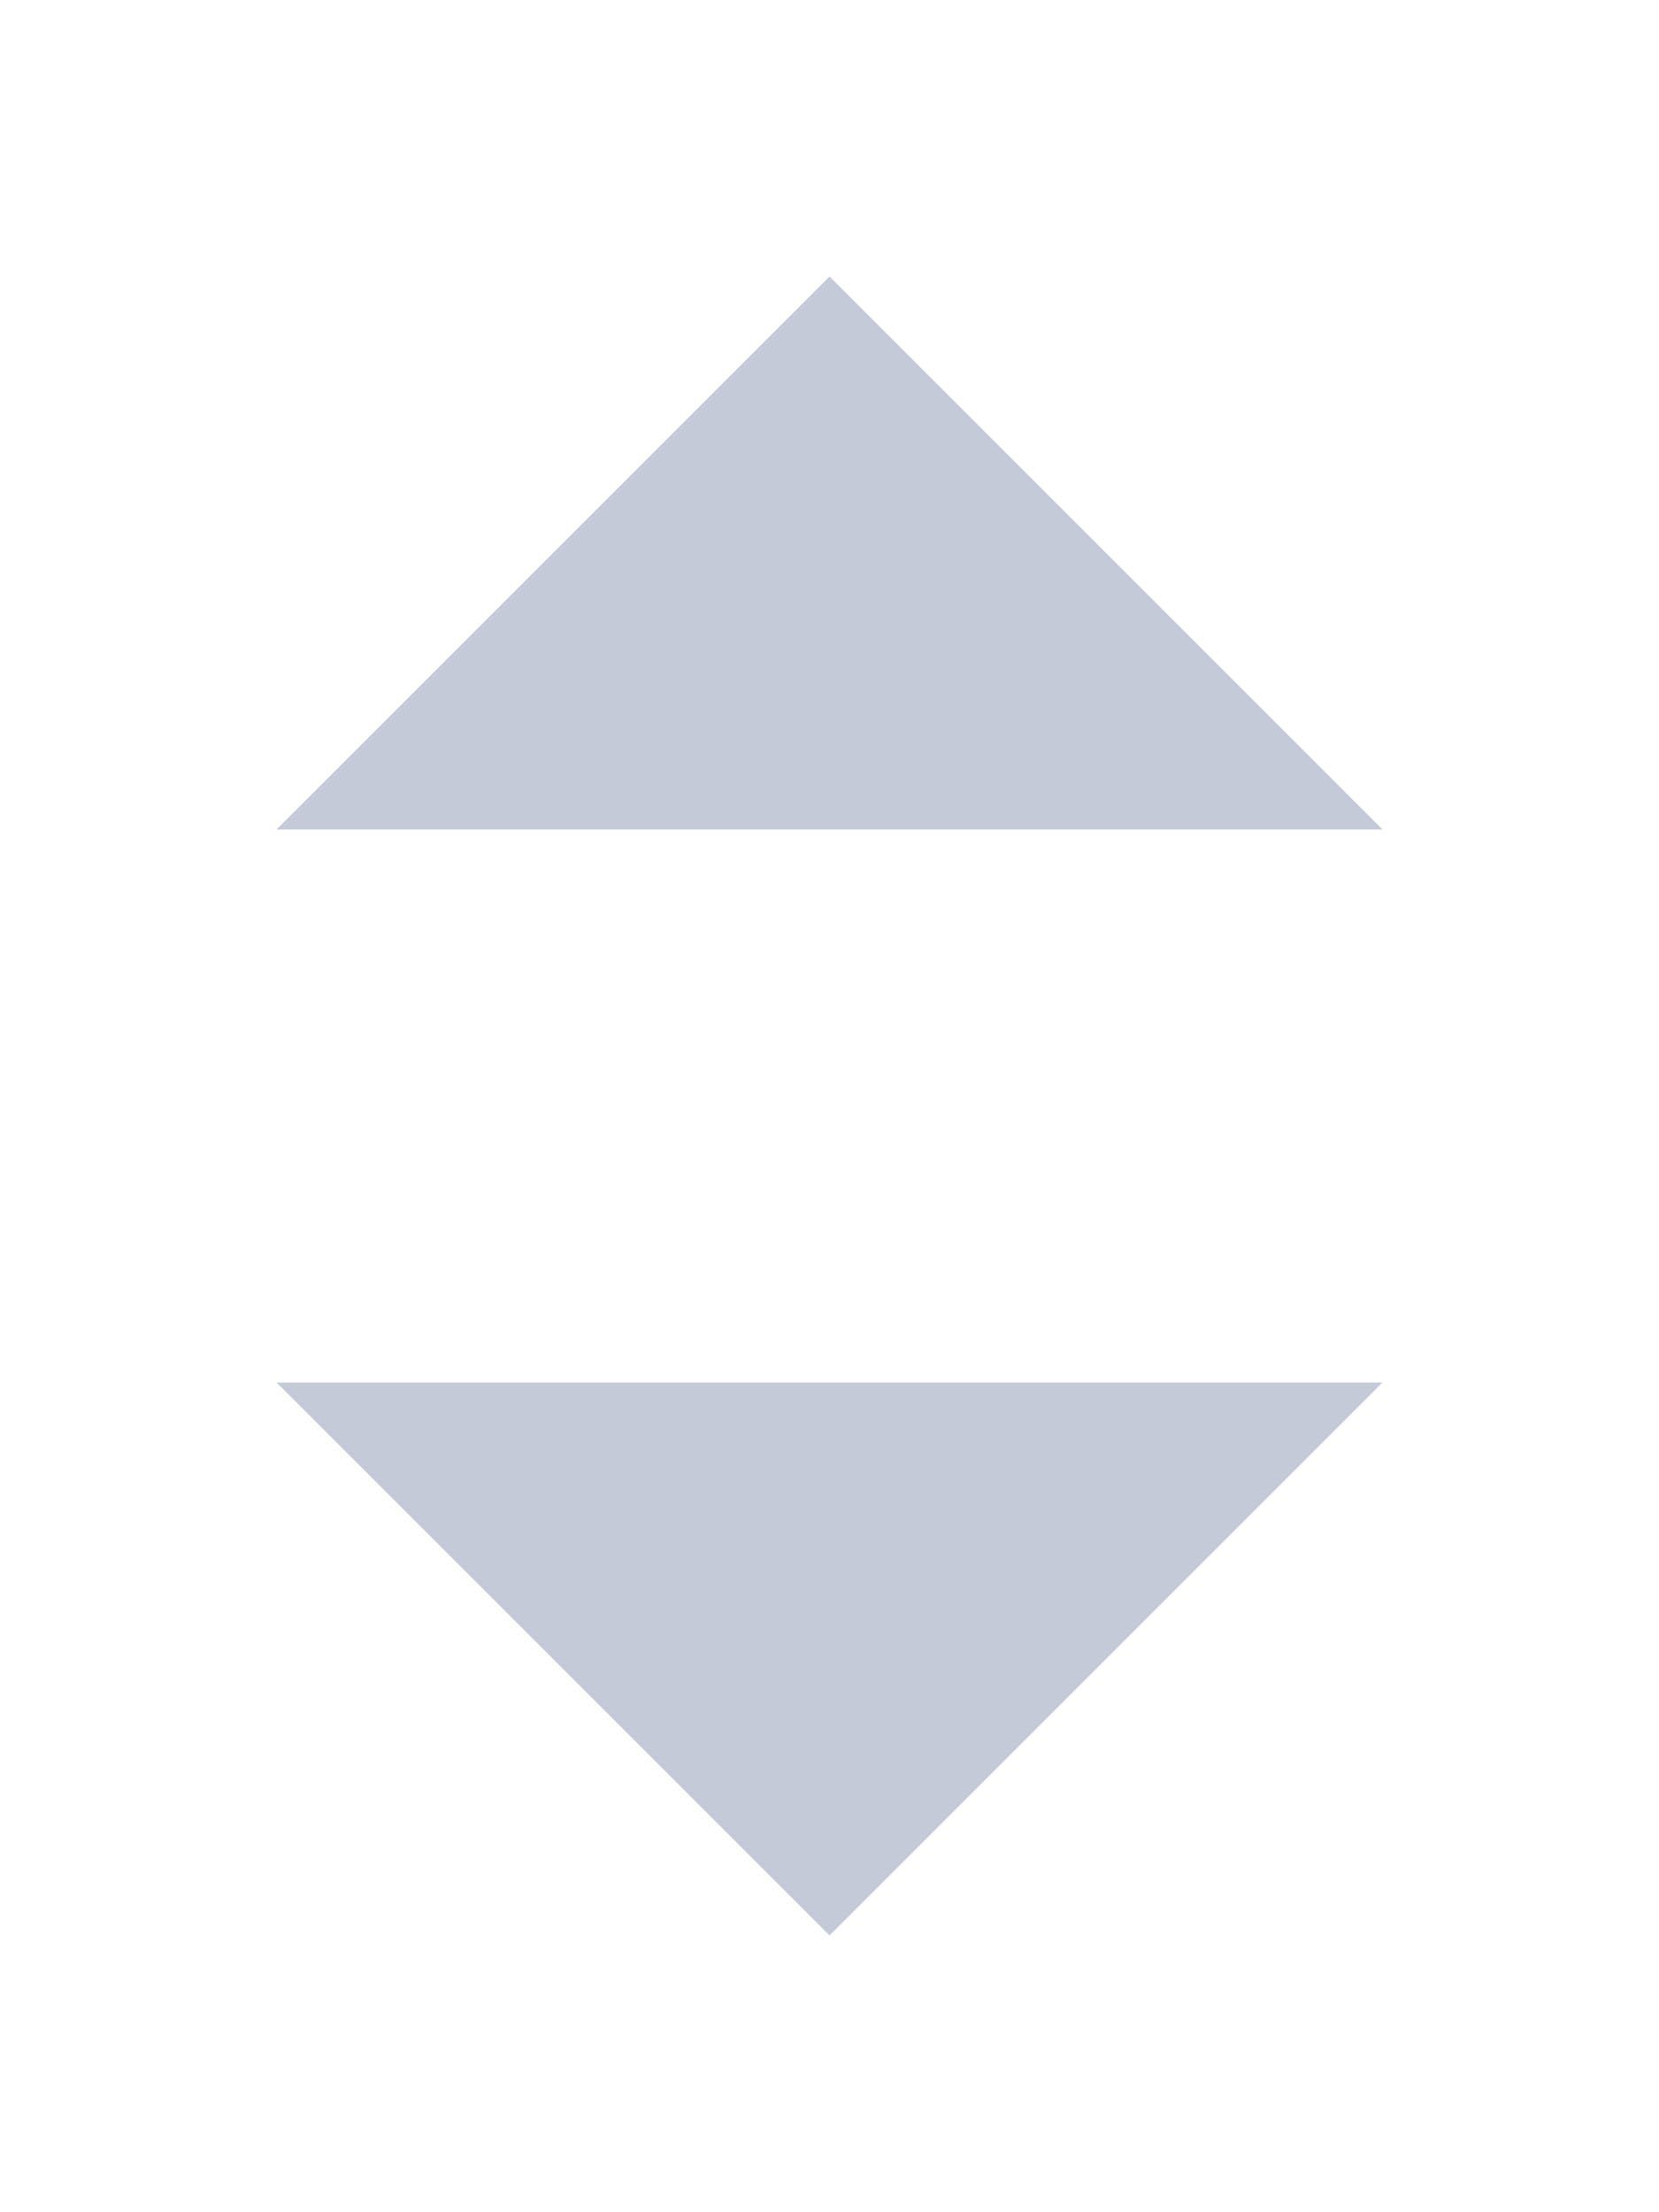
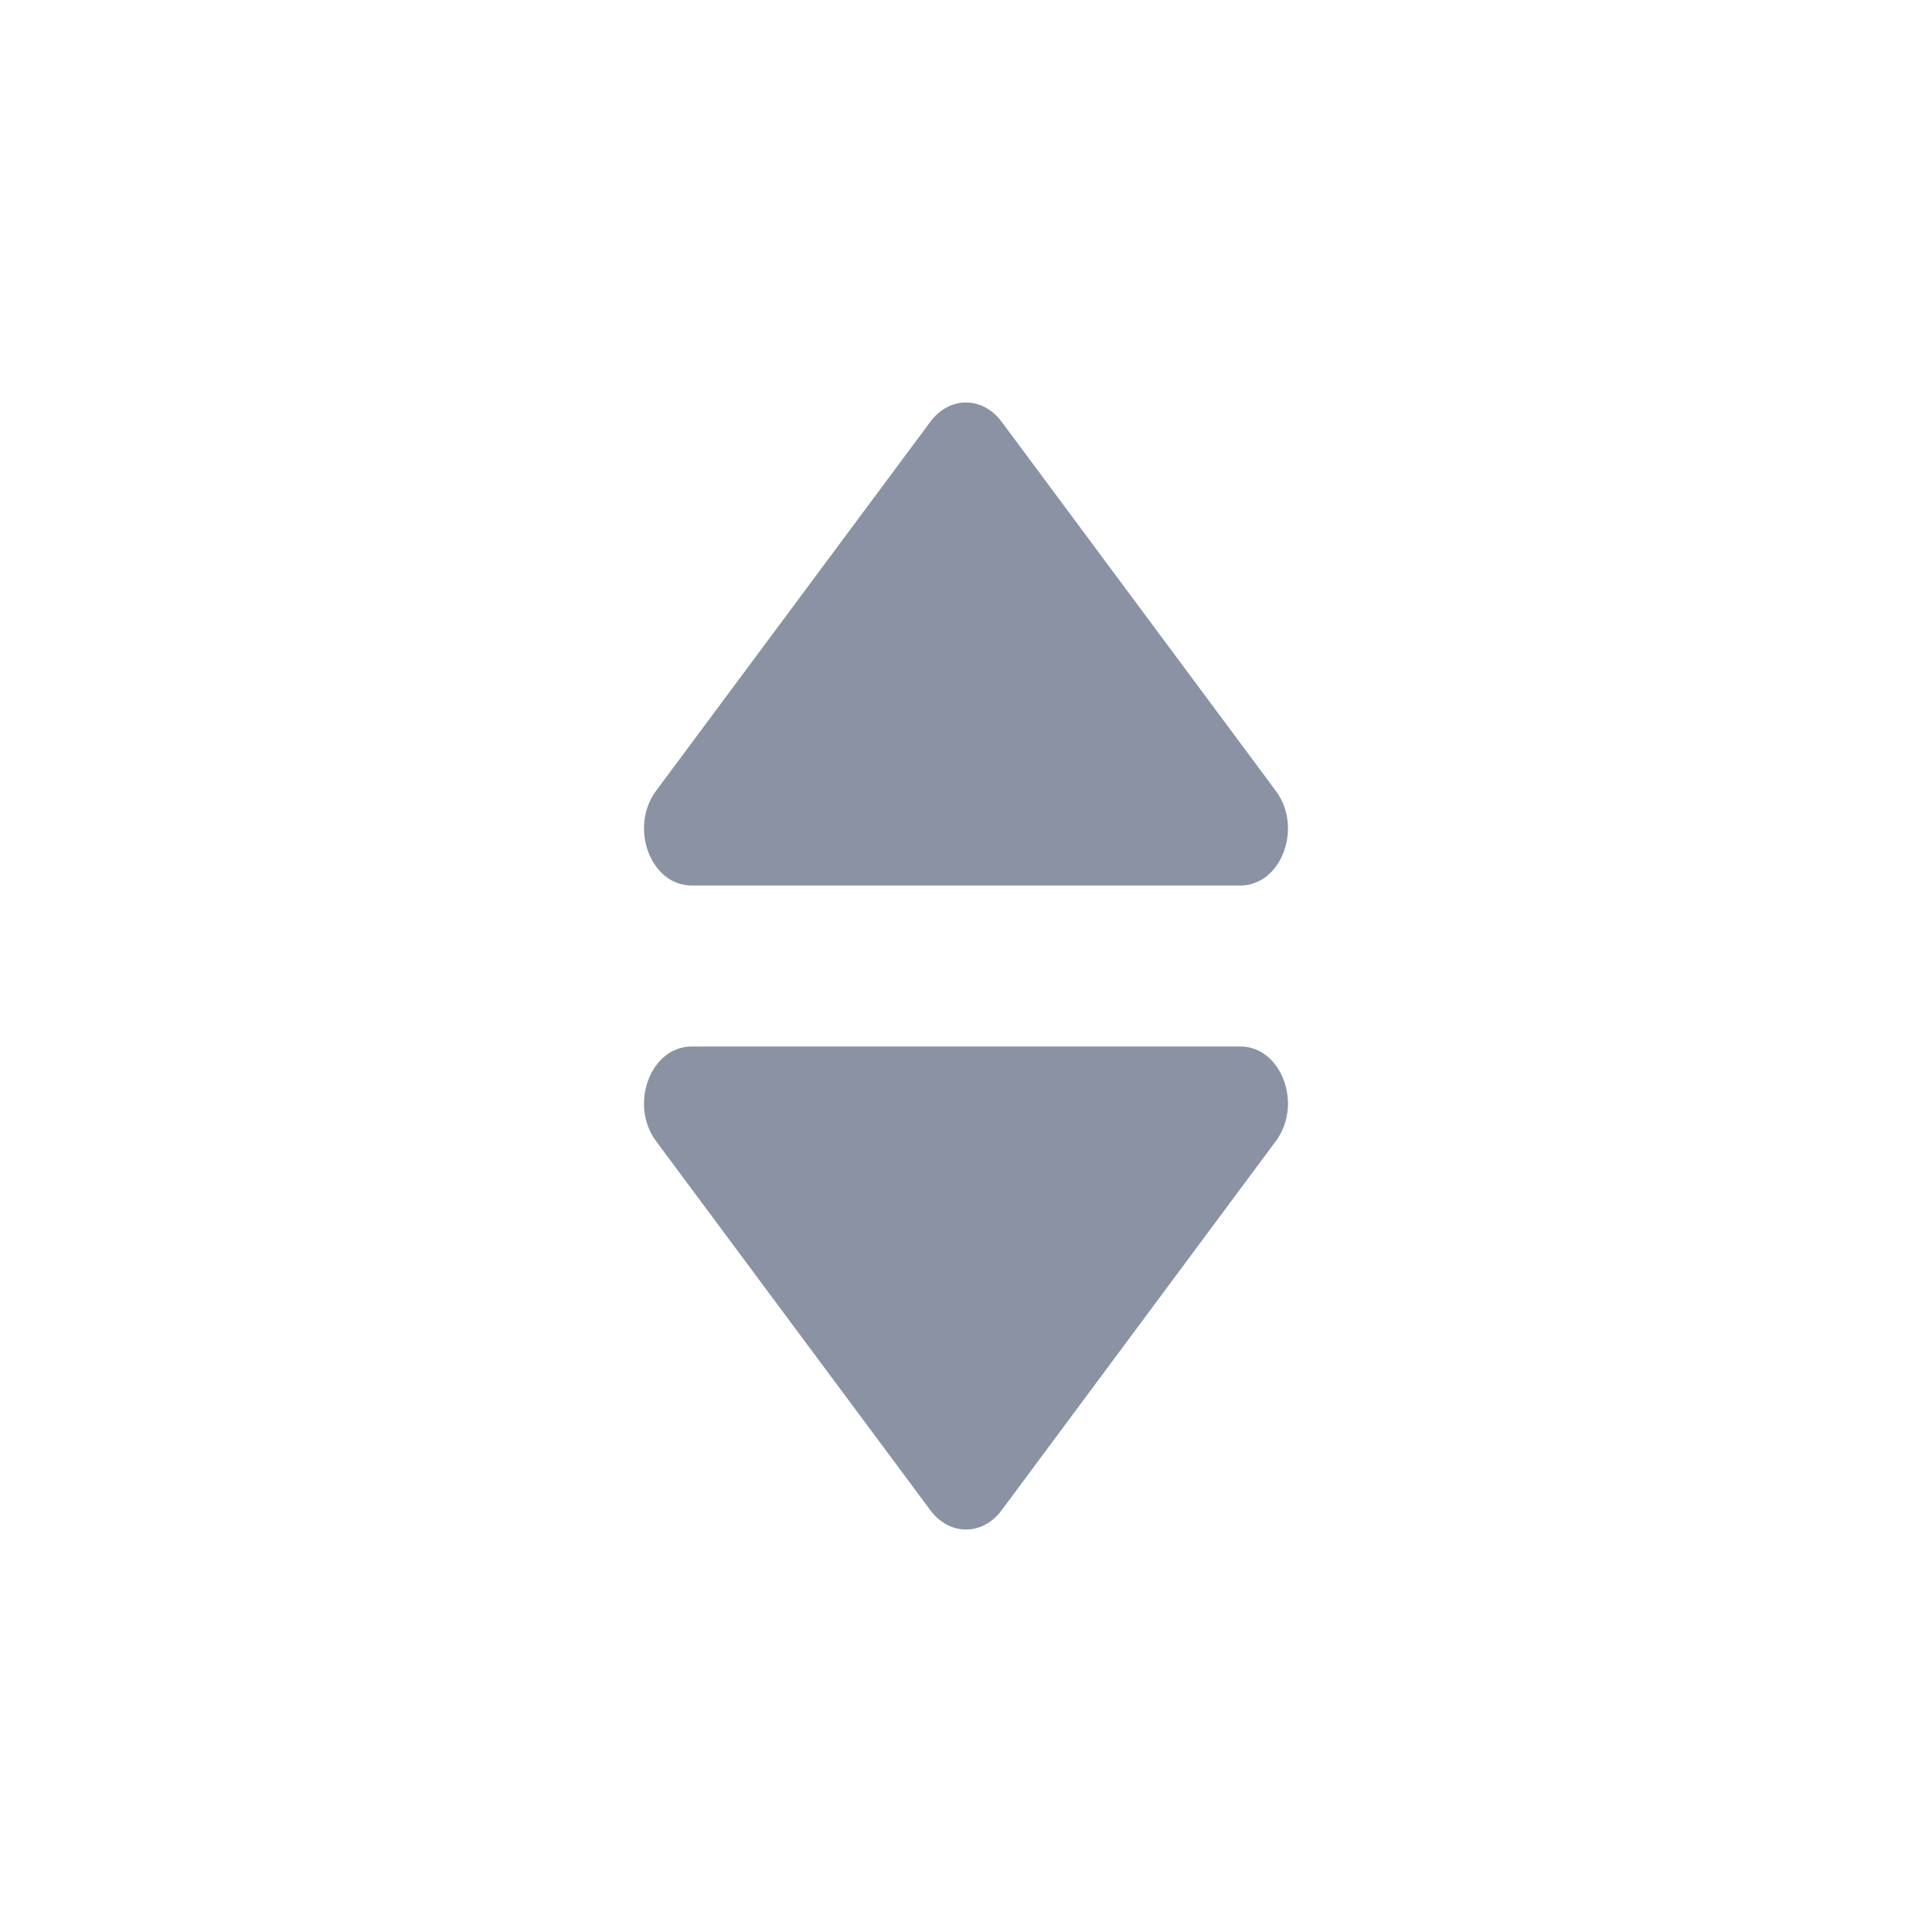
- <svg xmlns="http://www.w3.org/2000/svg" width="12px" height="16px" viewBox="0 0 12 16" version="1.1">
-   <g id="icon/arrows_list" stroke="none" stroke-width="1" fill="none" fill-rule="evenodd">
-     <g>
-       <rect id="Rectangle" x="0" y="0" width="12" height="16" />
-       <polygon id="Triangle" fill="#C4CAD7" transform="translate(6, 12) scale(1, -1) translate(-6, -12) " points="6 10 10 14 2 14" />
-       <polygon id="Triangle-Copy" fill="#C4CAD7" points="6 2 10 6 2 6" />
-     </g>
-   </g>
+ <svg xmlns="http://www.w3.org/2000/svg" width="24" height="24" viewBox="0 0 24 24" fill="none">
+   <path d="M11.559 18.763C11.614 18.837 11.682 18.897 11.758 18.938C11.834 18.979 11.916 19 12 19C12.083 19 12.166 18.979 12.242 18.938C12.318 18.897 12.386 18.837 12.441 18.763L15.849 14.175C16.188 13.72 15.918 13 15.408 13H8.591C8.082 13 7.812 13.72 8.15 14.176L11.559 18.763Z" fill="#8A92A3" />
+   <path d="M11.559 5.237C11.614 5.163 11.682 5.103 11.758 5.062C11.834 5.021 11.916 5 12 5C12.083 5 12.166 5.021 12.242 5.062C12.318 5.103 12.386 5.163 12.441 5.237L15.849 9.825C16.188 10.28 15.918 11 15.408 11H8.591C8.082 11 7.812 10.28 8.15 9.824L11.559 5.237Z" fill="#8A92A3" />
</svg>
